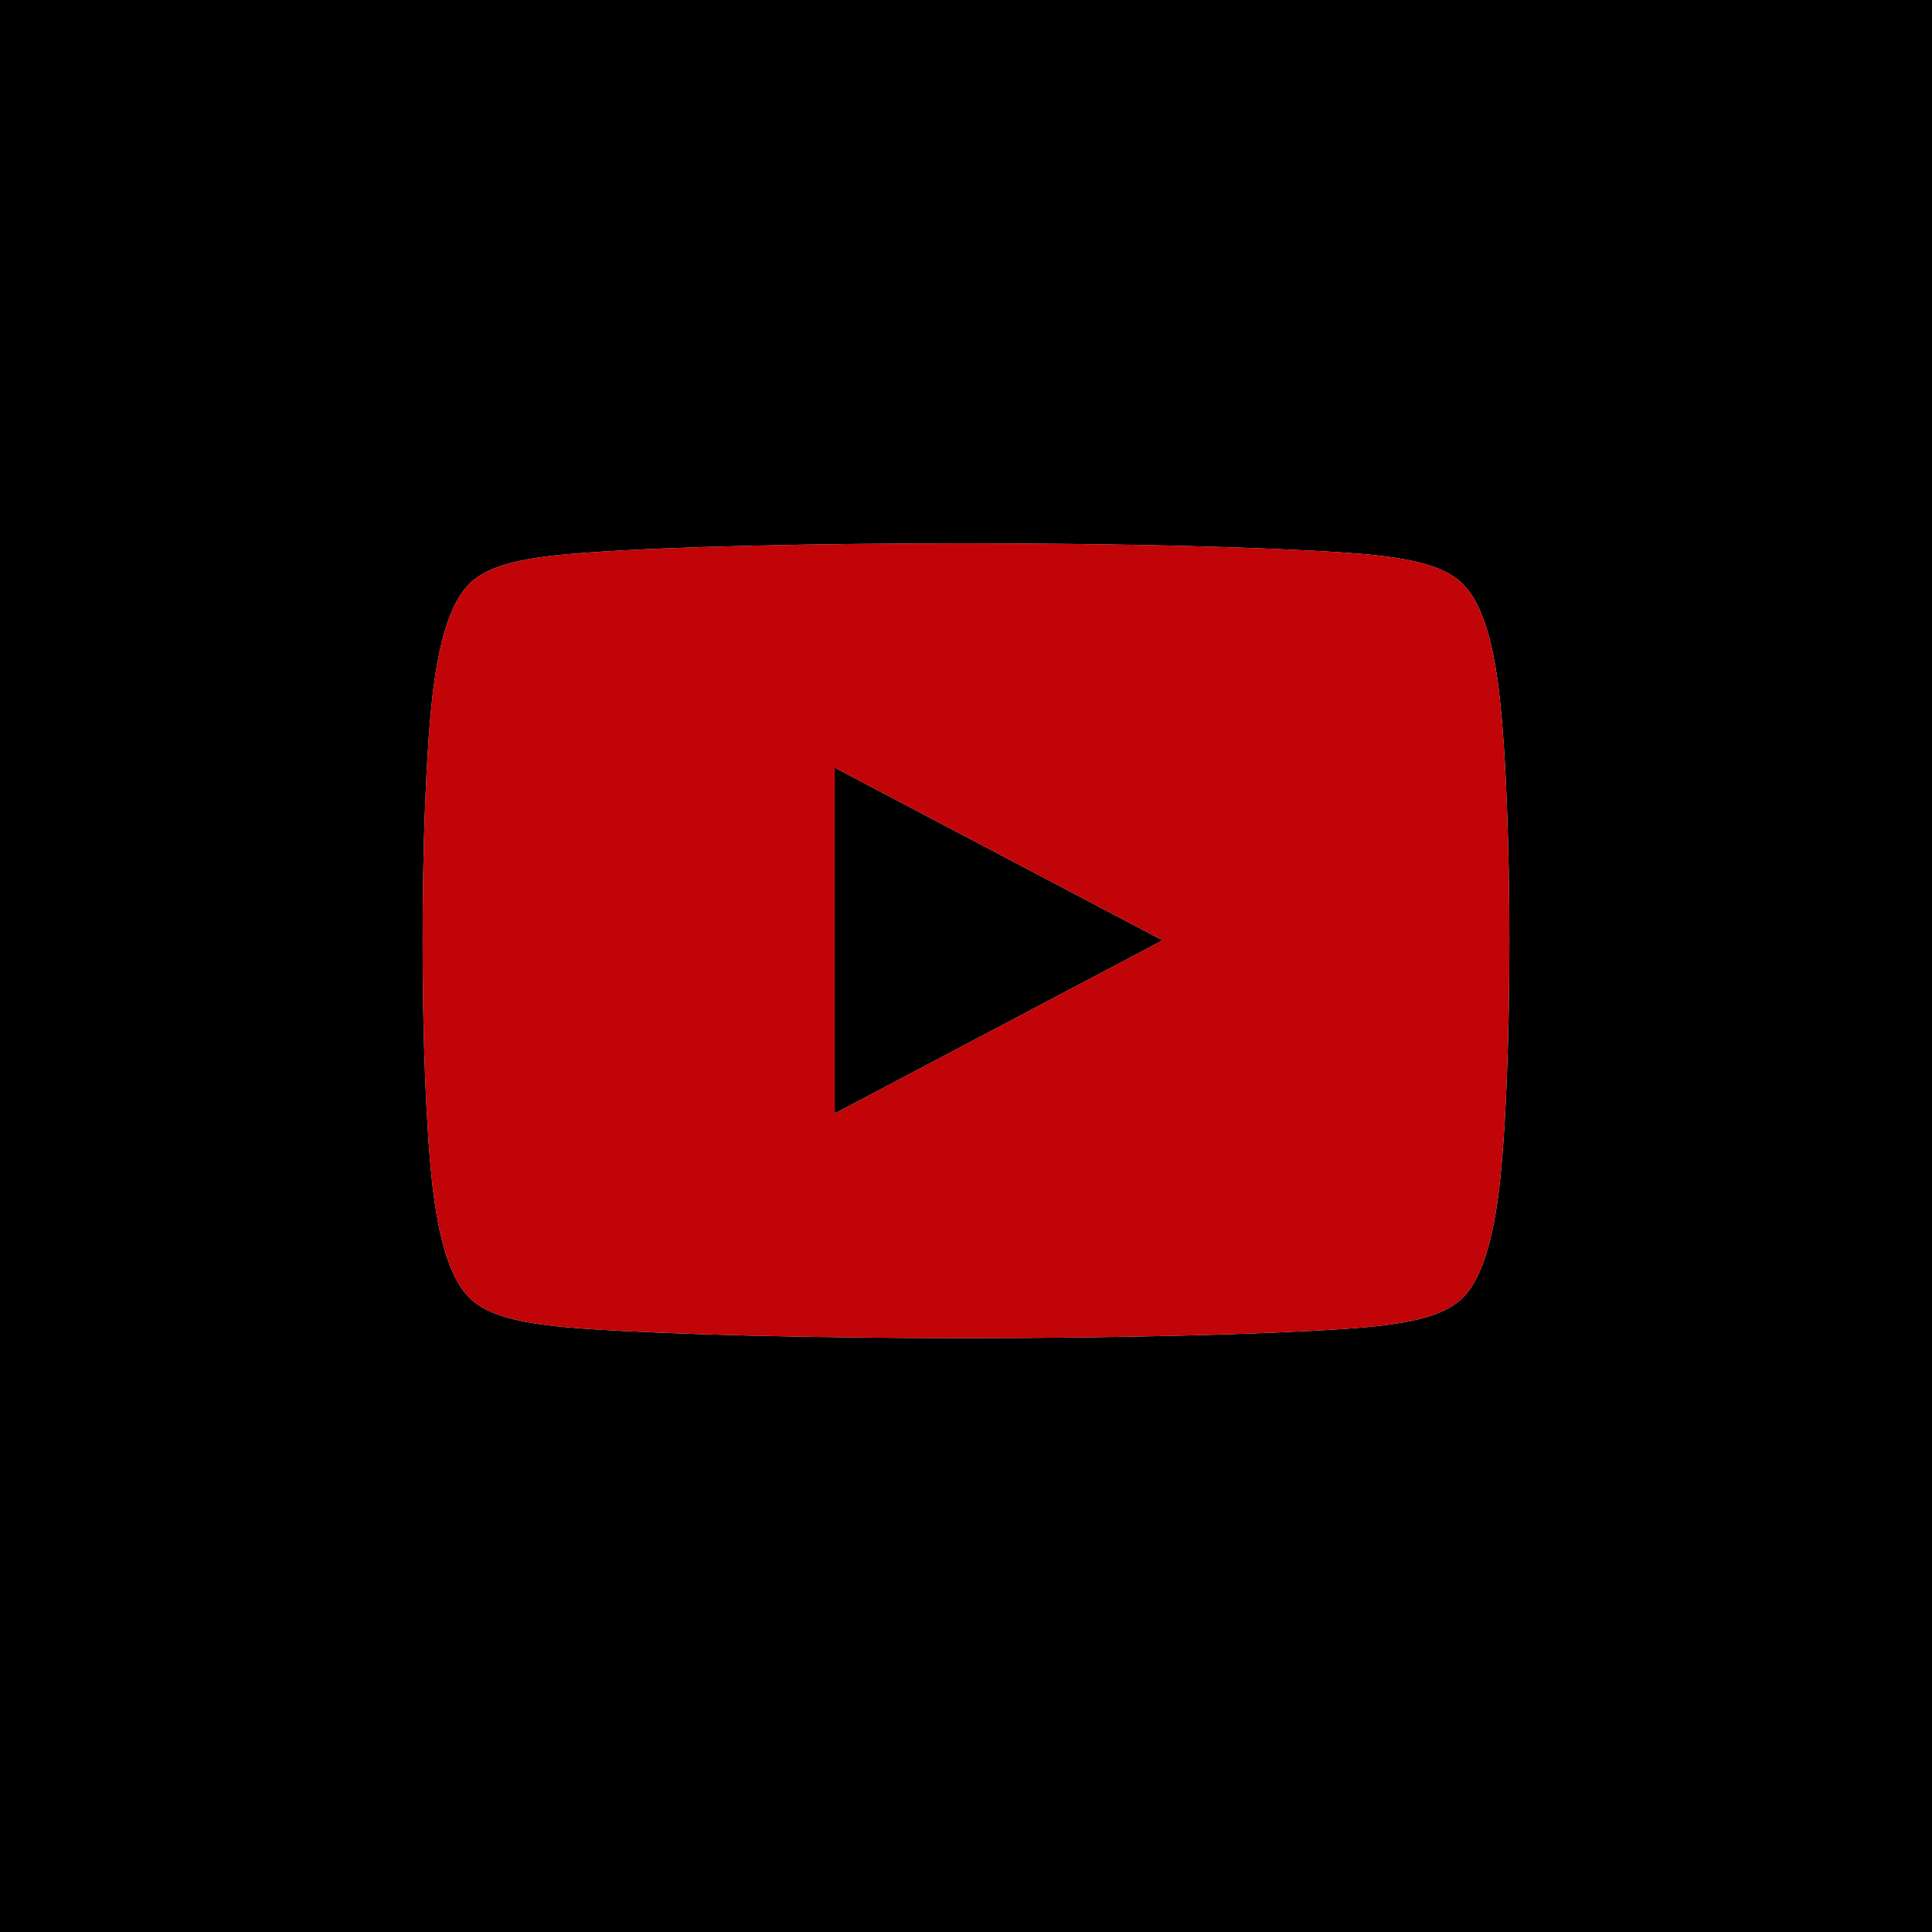
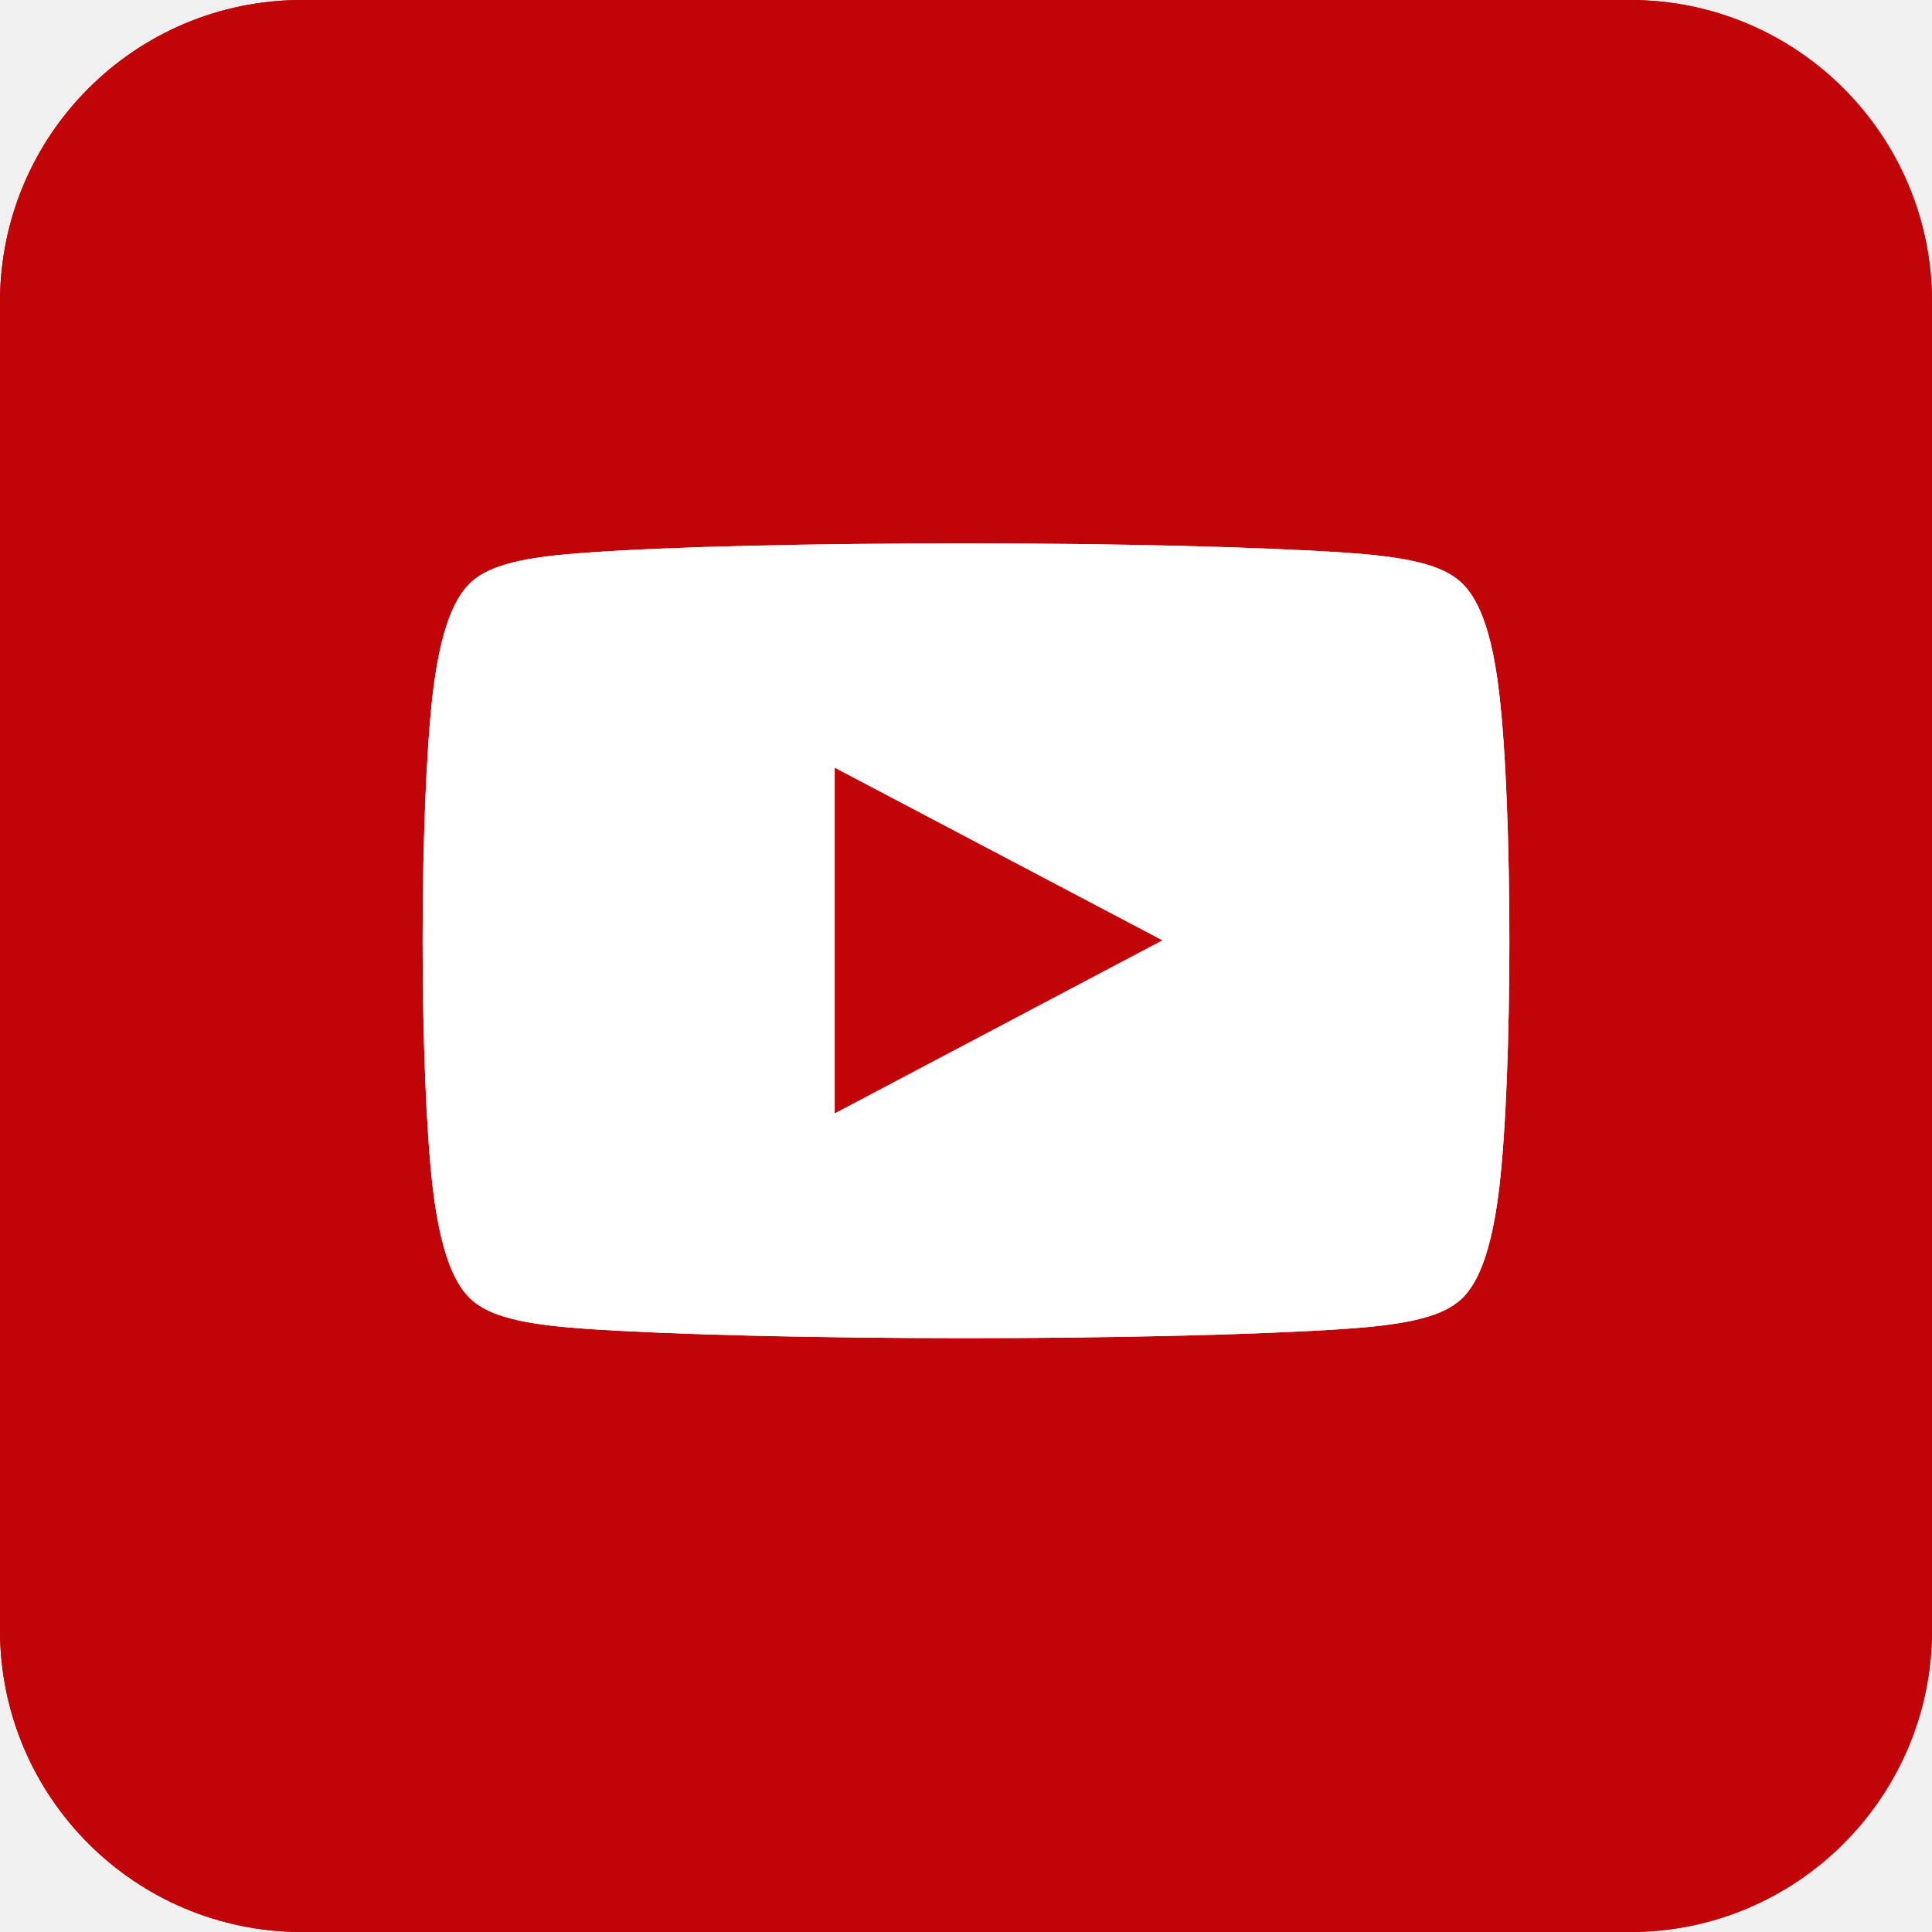
- <svg class="si60e43feff169aa00225ab6481c4c47d275894cb184bd318e12c6f2861625571318251 svgIcon_1J7 filled_Qbi darkTheme_3jZ" viewBox="0 0 32 32">
-   <path class="outer_bDW" d="M0,0 L32,0 L32,32 L0,32 L0,0 Z M24.832,11.487 C24.68,10.16 24.364,9.774 24.14,9.594 C23.784,9.313 23.138,9.213 22.275,9.153 C20.891,9.06 18.538,9 16,9 C13.456,9 11.109,9.053 9.725,9.153 C8.862,9.213 8.216,9.313 7.86,9.594 C7.636,9.774 7.326,10.16 7.168,11.487 C6.944,13.401 6.944,17.763 7.168,19.677 C7.326,21.004 7.636,21.391 7.86,21.571 C8.216,21.851 8.862,21.951 9.725,22.011 C11.109,22.104 13.456,22.164 16,22.164 C18.544,22.164 20.891,22.104 22.275,22.011 C23.138,21.951 23.784,21.851 24.14,21.571 C24.364,21.397 24.674,21.004 24.832,19.677 C25.056,17.763 25.056,13.401 24.832,11.487 Z M13.825,18.443 L13.825,12.715 L19.256,15.575 L13.825,18.443 Z" />
-   <path d="M1,1 L1,31 L31,31 L31,1 L1,1 Z M0,0 L32,0 L32,32 L0,32 L0,0 Z" class="border_2yy" />
-   <path class="logo_2gS" d="M24.832,11.487 C24.68,10.16 24.364,9.774 24.14,9.594 C23.784,9.313 23.138,9.213 22.275,9.153 C20.891,9.06 18.538,9 16,9 C13.456,9 11.109,9.053 9.725,9.153 C8.862,9.213 8.216,9.313 7.86,9.594 C7.636,9.774 7.326,10.16 7.168,11.487 C6.944,13.401 6.944,17.763 7.168,19.677 C7.326,21.004 7.636,21.391 7.86,21.571 C8.216,21.851 8.862,21.951 9.725,22.011 C11.109,22.104 13.456,22.164 16,22.164 C18.544,22.164 20.891,22.104 22.275,22.011 C23.138,21.951 23.784,21.851 24.14,21.571 C24.364,21.397 24.674,21.004 24.832,19.677 C25.056,17.763 25.056,13.401 24.832,11.487 Z M13.825,18.443 L13.825,12.715 L19.256,15.575 L13.825,18.443 Z" style="color:#c00407;fill:#c00407" />
+ <svg xmlns="http://www.w3.org/2000/svg" width="32" height="32" viewBox="0 0 32 32" fill="none">
+   <path d="M5 0H27C29.761 0 32 2.239 32 5V27C32 29.761 29.761 32 27 32H5C2.239 32 0 29.761 0 27V5C0 2.239 2.239 0 5 0ZM24.832 11.488C24.68 10.16 24.364 9.774 24.14 9.594C23.784 9.313 23.138 9.213 22.275 9.153C20.89 9.06 18.538 9 16 9C13.456 9 11.11 9.053 9.725 9.153C8.862 9.213 8.216 9.313 7.86 9.594C7.636 9.774 7.326 10.16 7.168 11.488C6.944 13.401 6.944 17.763 7.168 19.677C7.326 21.004 7.636 21.391 7.86 21.571C8.216 21.851 8.862 21.951 9.725 22.011C11.11 22.104 13.456 22.164 16 22.164C18.544 22.164 20.89 22.104 22.275 22.011C23.138 21.951 23.784 21.851 24.14 21.571C24.364 21.397 24.674 21.004 24.832 19.677C25.056 17.763 25.056 13.401 24.832 11.488ZM13.825 18.443V12.714L19.256 15.575L13.825 18.443Z" fill="#C00407" />
+   <path d="M5 1C2.791 1 1 2.791 1 5V27C1 29.209 2.791 31 5 31H27C29.209 31 31 29.209 31 27V5C31 2.791 29.209 1 27 1H5ZM5 0H27C29.761 0 32 2.239 32 5V27C32 29.761 29.761 32 27 32H5C2.239 32 0 29.761 0 27V5C0 2.239 2.239 0 5 0Z" fill="#C00407" />
+   <path d="M24.832 11.488C24.68 10.16 24.364 9.774 24.14 9.594C23.784 9.313 23.138 9.213 22.275 9.153C20.89 9.06 18.538 9 16 9C13.456 9 11.11 9.053 9.725 9.153C8.862 9.213 8.216 9.313 7.86 9.594C7.636 9.774 7.326 10.16 7.168 11.488C6.944 13.401 6.944 17.763 7.168 19.677C7.326 21.004 7.636 21.391 7.86 21.571C8.216 21.851 8.862 21.951 9.725 22.011C11.11 22.104 13.456 22.164 16 22.164C18.544 22.164 20.89 22.104 22.275 22.011C23.138 21.951 23.784 21.851 24.14 21.571C24.364 21.397 24.674 21.004 24.832 19.677C25.056 17.763 25.056 13.401 24.832 11.488ZM13.825 18.443V12.714L19.256 15.575L13.825 18.443Z" fill="white" />
</svg>
